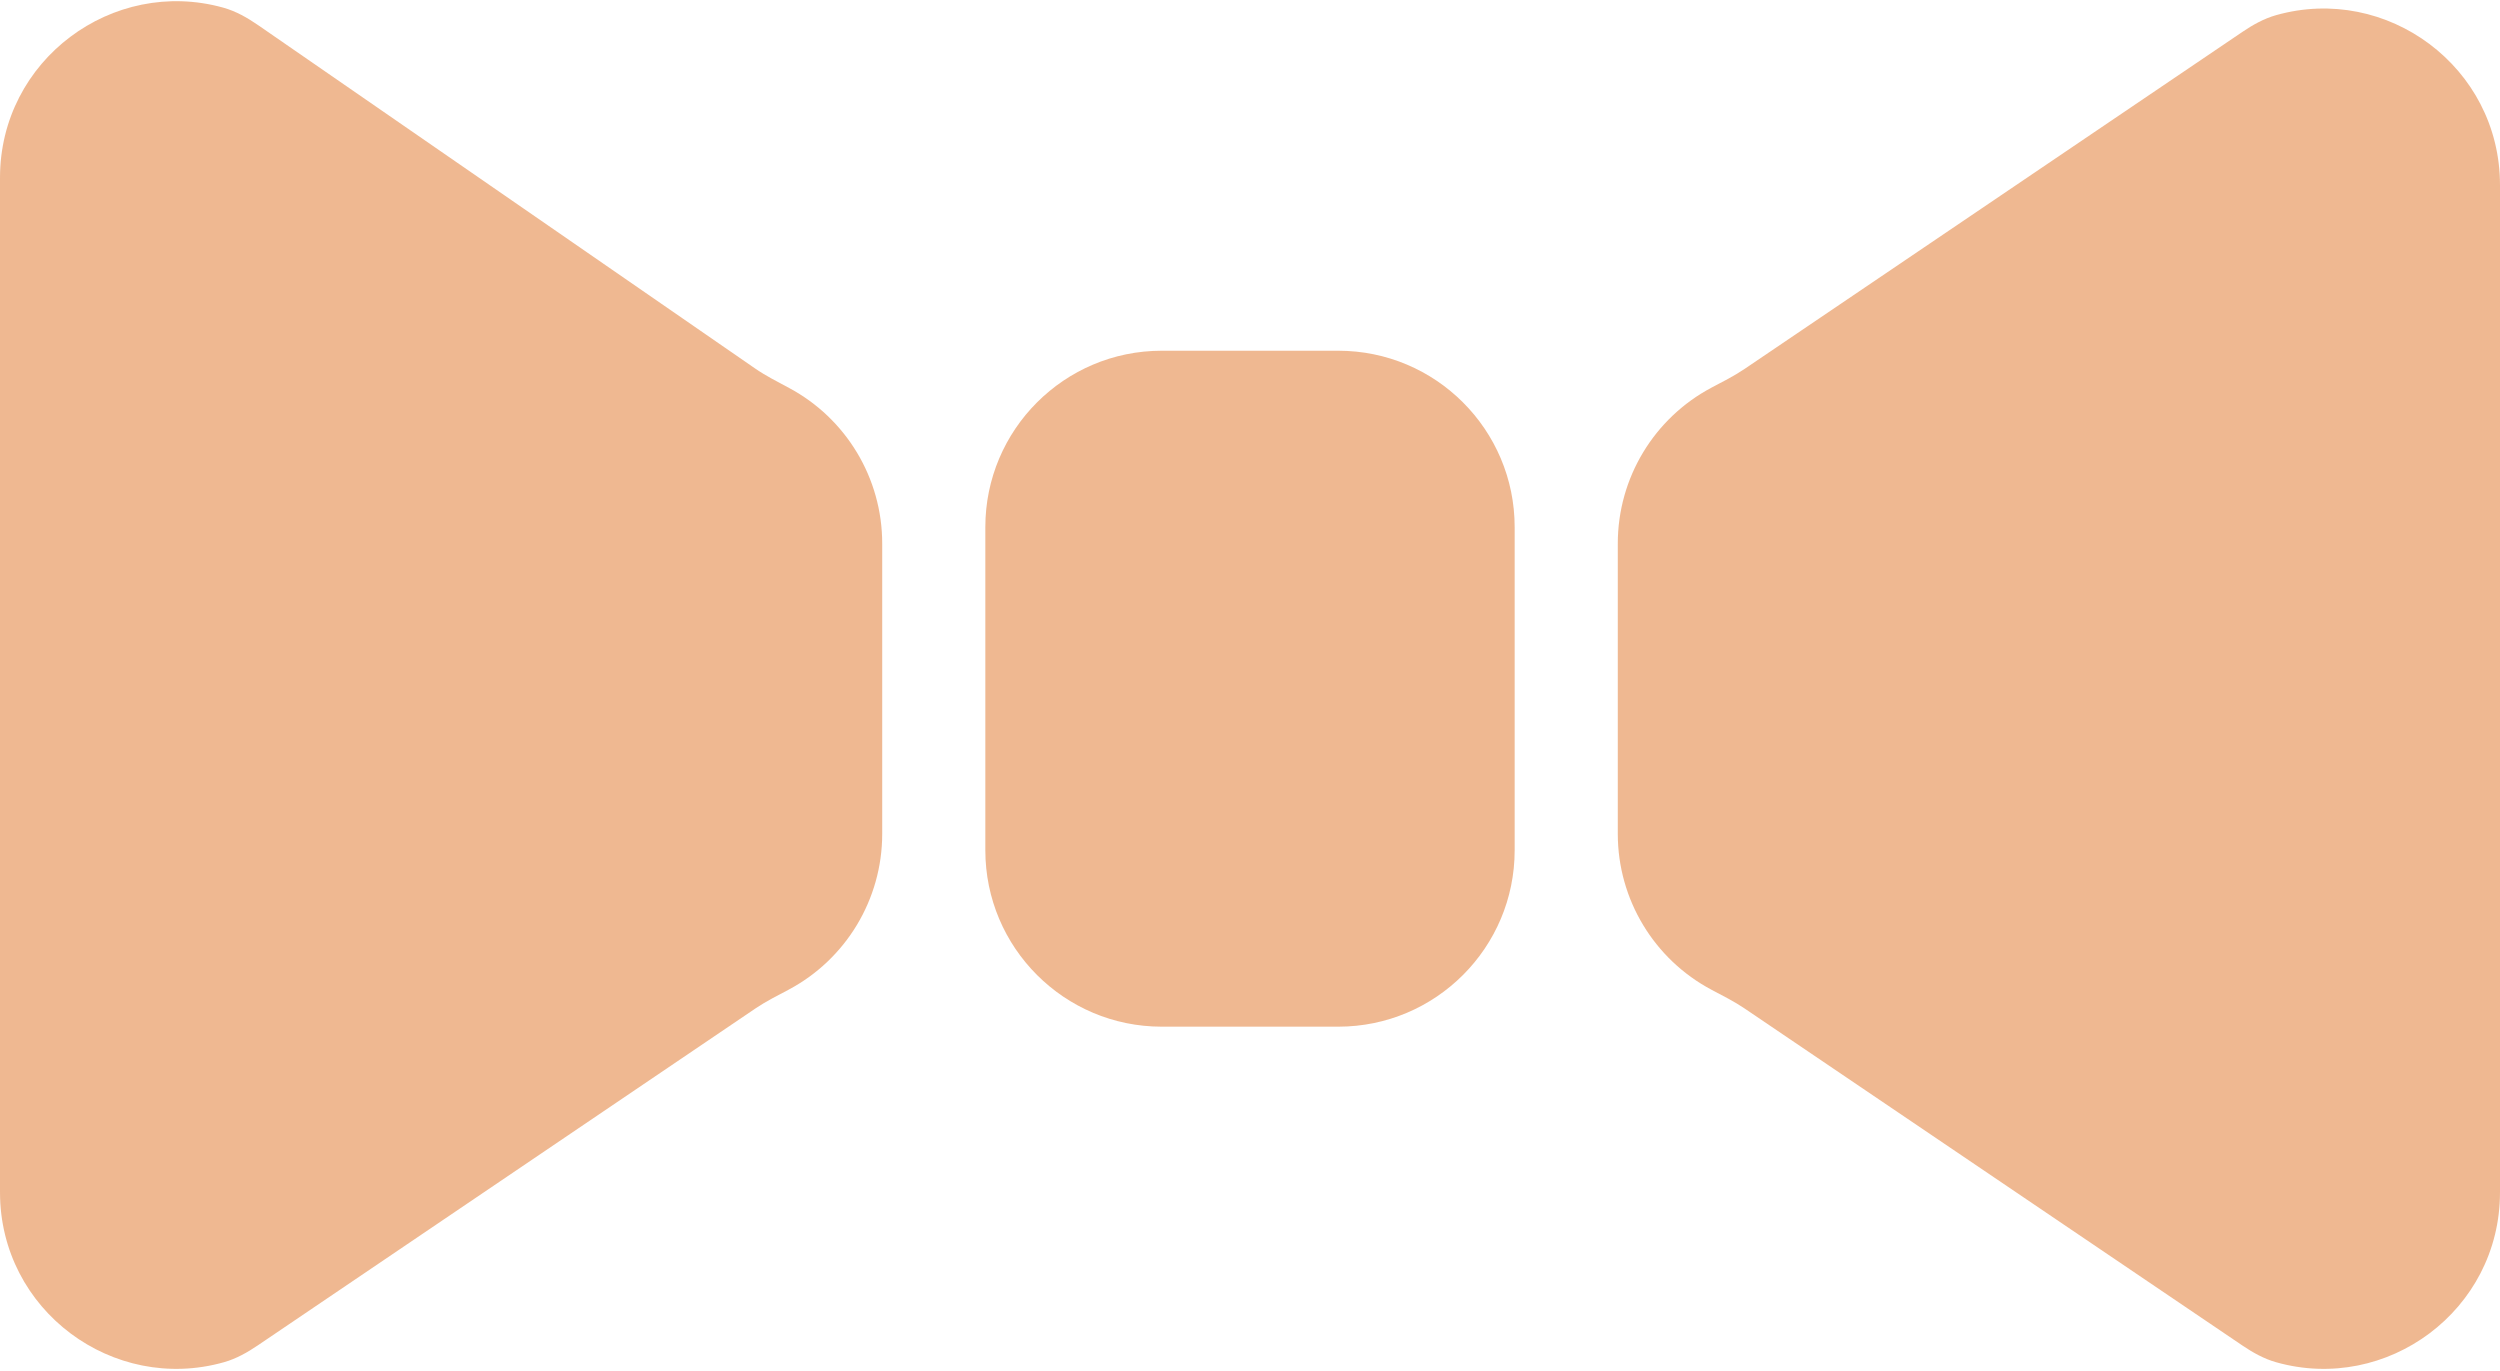
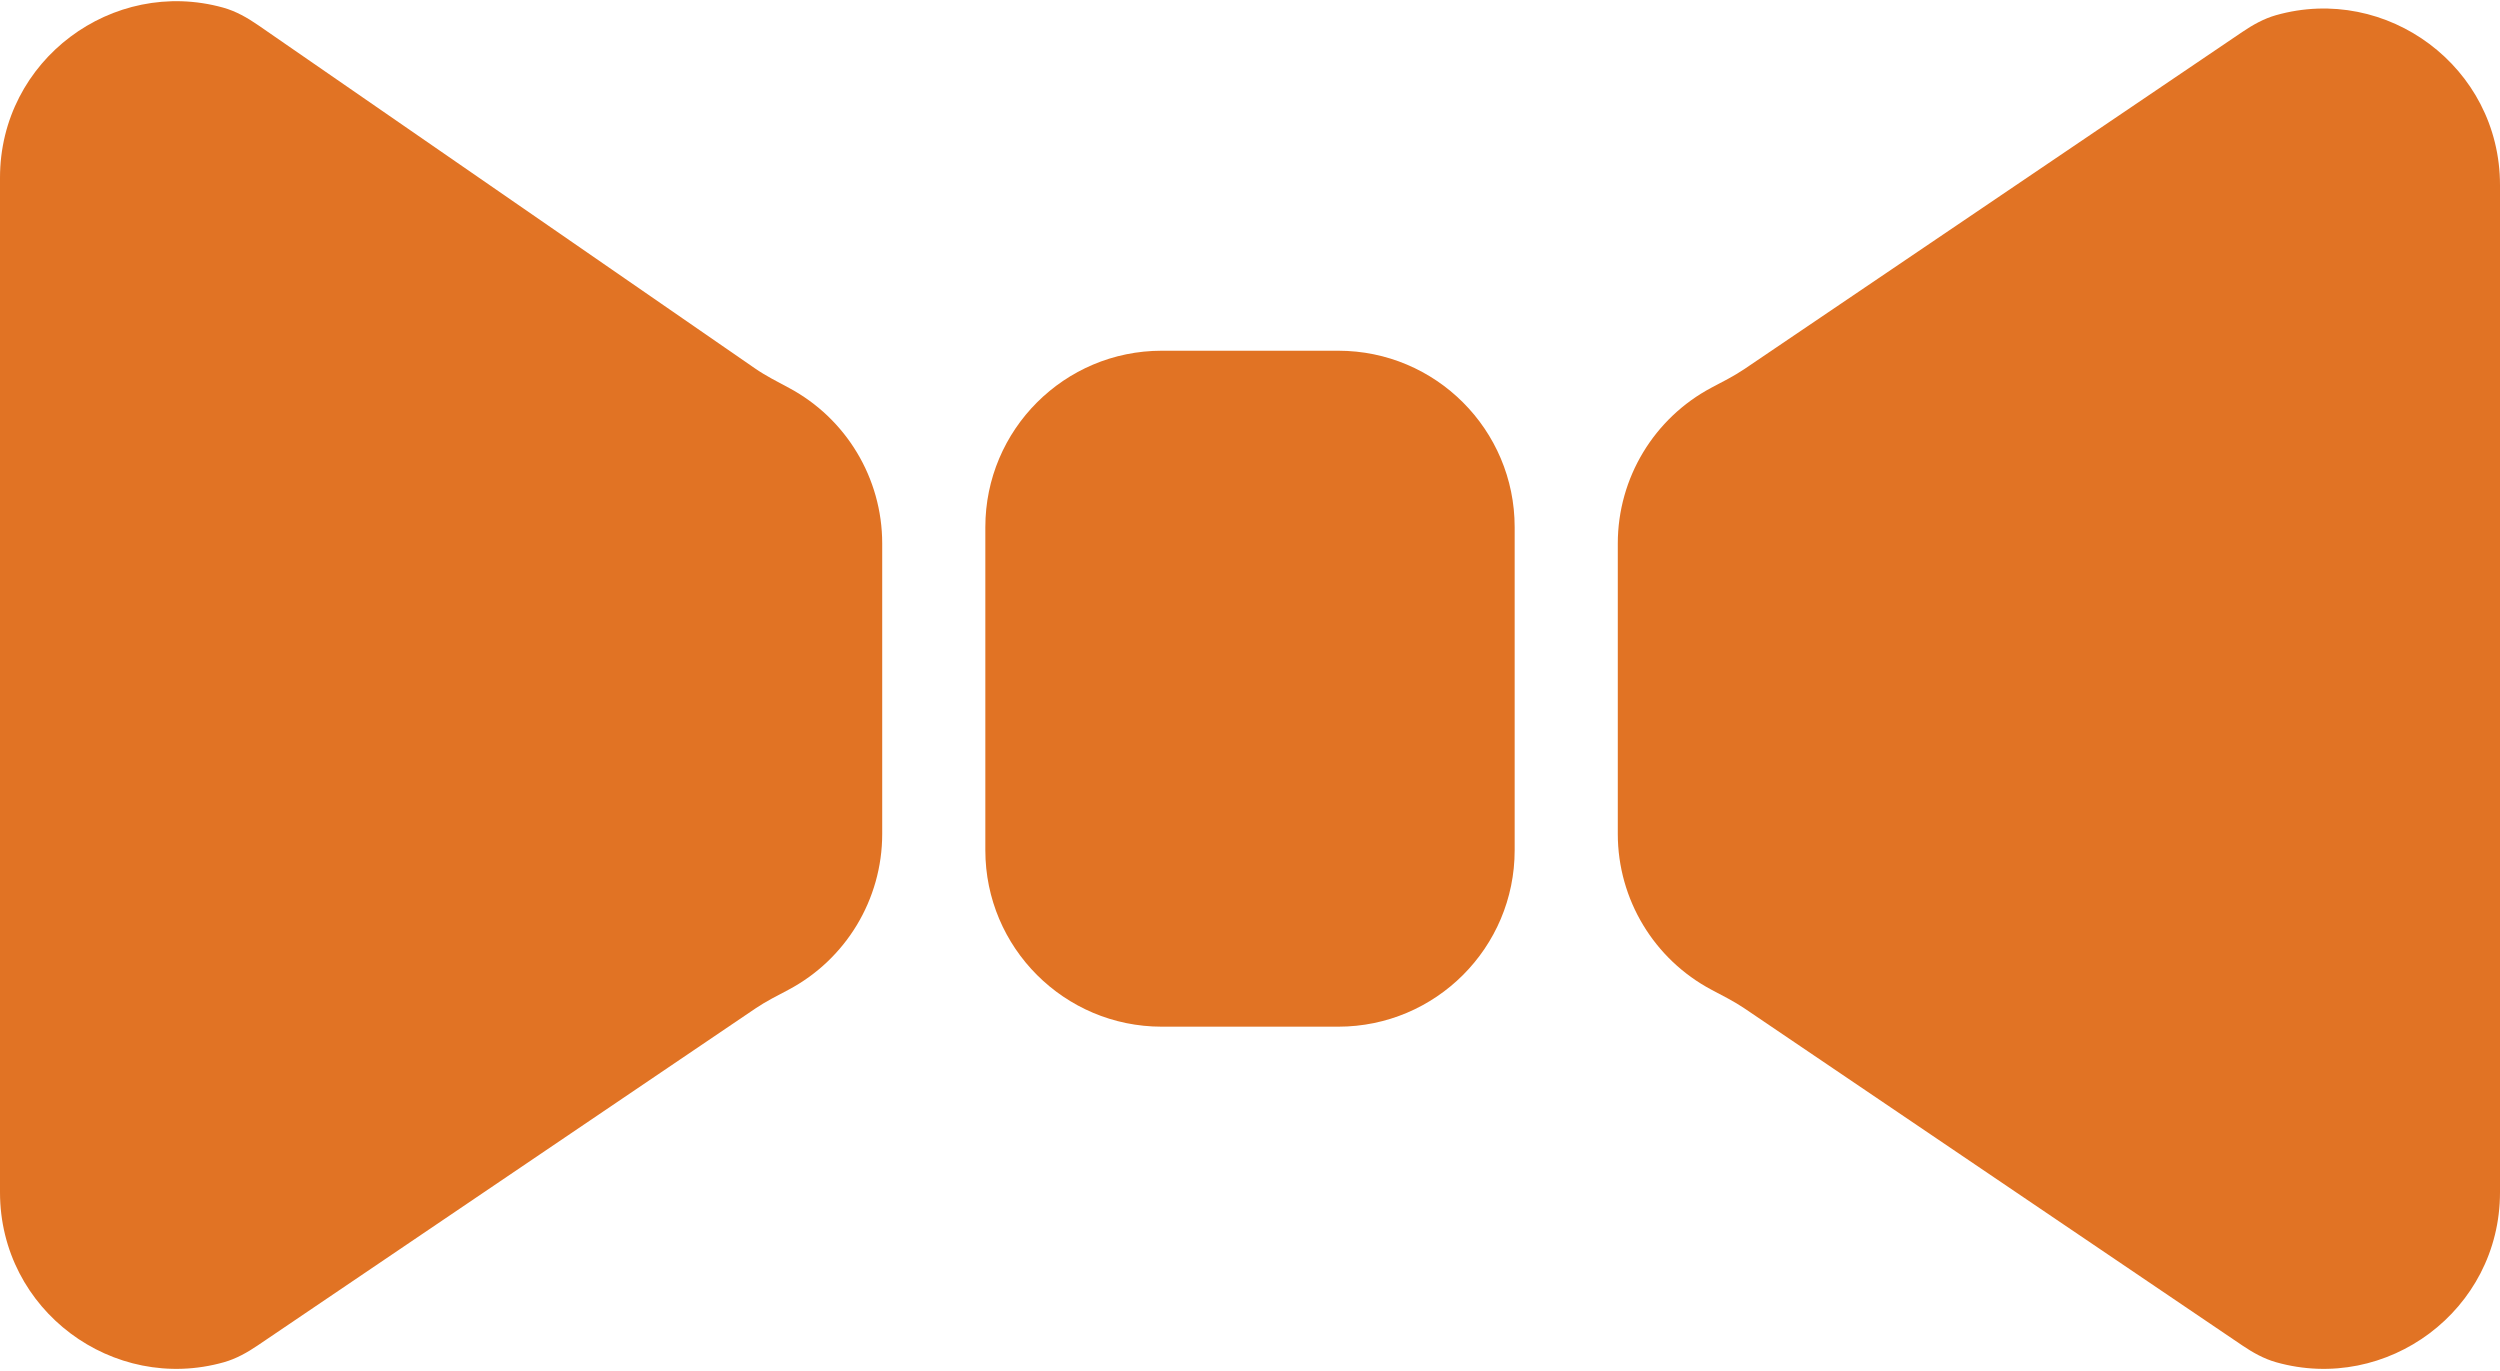
<svg xmlns="http://www.w3.org/2000/svg" width="341" height="187" viewBox="0 0 341 187" fill="none">
-   <path d="M134.4 71.905C134.4 58.614 145.175 47.839 158.467 47.839H182.533C195.825 47.839 206.6 58.614 206.6 71.905V115.972C206.6 129.264 195.825 140.039 182.533 140.039H158.467C145.175 140.039 134.4 129.264 134.4 115.972V71.905Z" fill="#E17324" fill-opacity="0.5" />
-   <path d="M220.667 74.132C220.667 65.163 225.644 57.017 233.444 52.877C234.966 52.069 236.515 51.3 237.942 50.334L305.848 4.361C307.275 3.394 308.793 2.54 310.451 2.07C325.533 -2.2 341 9.105 341 25.253V162.625C341 178.772 325.533 190.077 310.451 185.807C308.793 185.338 307.275 184.483 305.848 183.517L237.942 137.543C236.515 136.577 234.966 135.808 233.444 135C225.644 130.86 220.667 122.714 220.667 113.745V74.132Z" fill="#E17324" fill-opacity="0.5" />
-   <path d="M0 24.253C0 8.144 15.392 -3.145 30.439 1.039C32.172 1.521 33.752 2.423 35.232 3.446L102.977 50.248C104.458 51.271 106.072 52.08 107.657 52.931C115.399 57.088 120.333 65.202 120.333 74.132V113.745C120.333 122.714 115.356 130.86 107.556 135C106.034 135.808 104.485 136.577 103.058 137.543L35.152 183.517C33.725 184.483 32.207 185.338 30.549 185.807C15.467 190.077 0 178.772 0 162.625V24.253Z" fill="#E17324" fill-opacity="0.5" />
+   <path d="M134.4 71.905C134.4 58.614 145.175 47.839 158.467 47.839H182.533C195.825 47.839 206.6 58.614 206.6 71.905V115.972C206.6 129.264 195.825 140.039 182.533 140.039H158.467C145.175 140.039 134.4 129.264 134.4 115.972V71.905Z" fill="#E17324" />
+   <path d="M220.667 74.132C220.667 65.163 225.644 57.017 233.444 52.877C234.966 52.069 236.515 51.3 237.942 50.334L305.848 4.361C307.275 3.394 308.793 2.54 310.451 2.07C325.533 -2.2 341 9.105 341 25.253V162.625C341 178.772 325.533 190.077 310.451 185.807C308.793 185.338 307.275 184.483 305.848 183.517L237.942 137.543C236.515 136.577 234.966 135.808 233.444 135C225.644 130.86 220.667 122.714 220.667 113.745V74.132Z" fill="#E17324" />
+   <path d="M0 24.253C0 8.144 15.392 -3.145 30.439 1.039C32.172 1.521 33.752 2.423 35.232 3.446L102.977 50.248C104.458 51.271 106.072 52.08 107.657 52.931C115.399 57.088 120.333 65.202 120.333 74.132V113.745C120.333 122.714 115.356 130.86 107.556 135C106.034 135.808 104.485 136.577 103.058 137.543L35.152 183.517C33.725 184.483 32.207 185.338 30.549 185.807C15.467 190.077 0 178.772 0 162.625V24.253Z" fill="#E17324" />
</svg>
